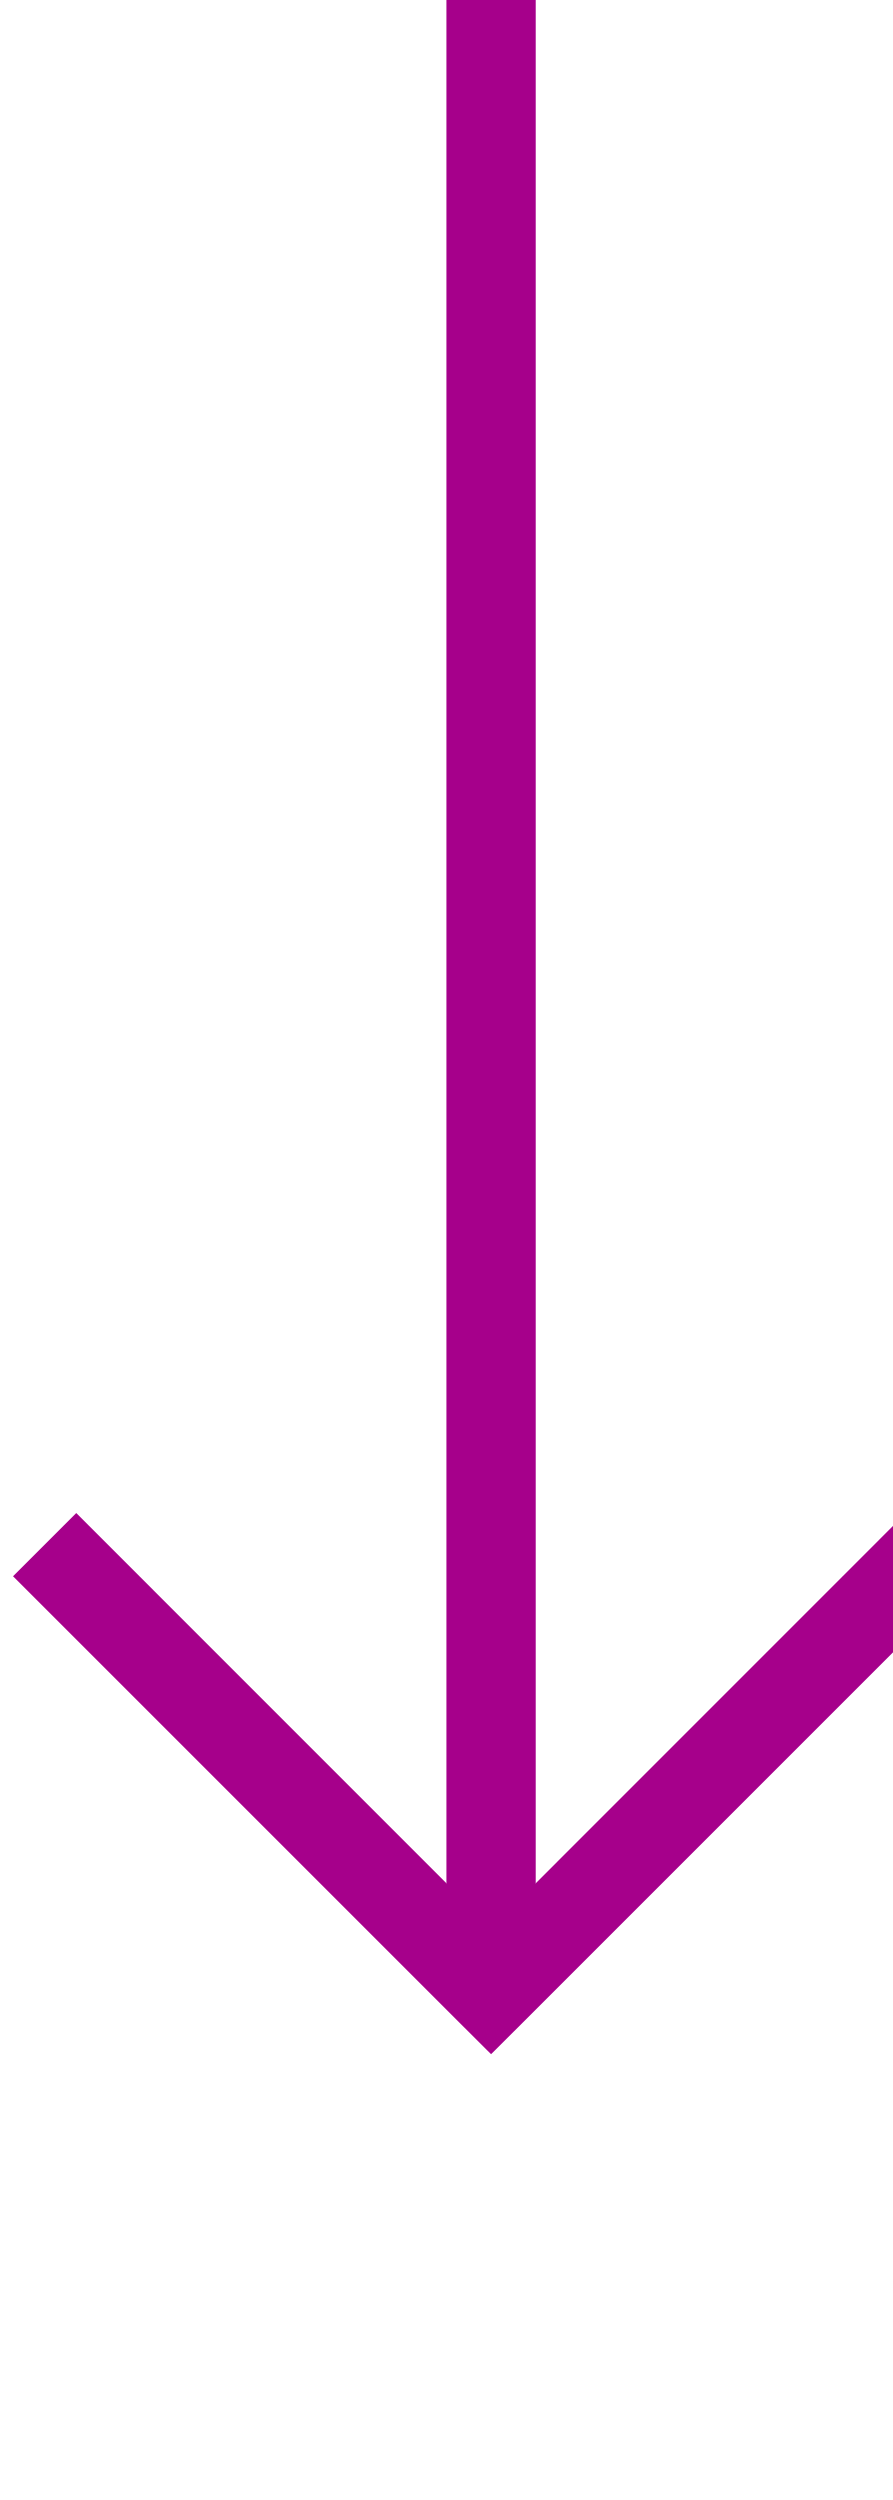
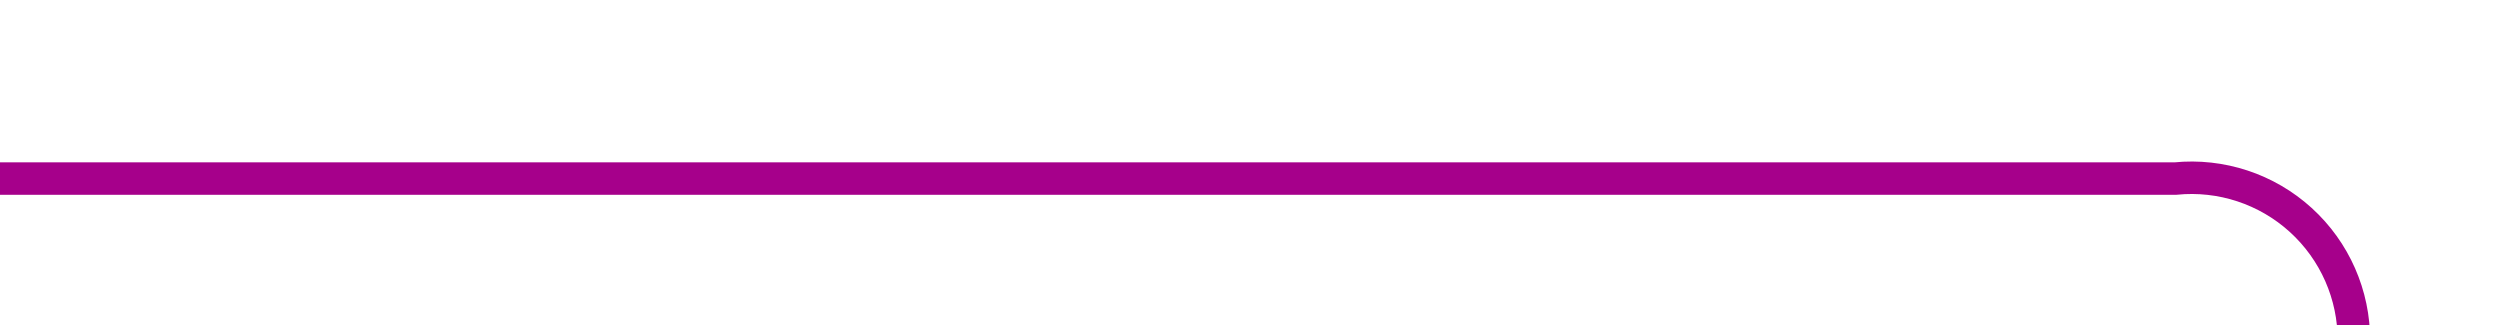
- <svg xmlns="http://www.w3.org/2000/svg" version="1.1" width="10px" height="28px" preserveAspectRatio="xMidYMin meet" viewBox="2561 1026  8 28">
-   <path d="M 2565.5 1026  L 2565.5 1048  " stroke-width="1" stroke="#a6008b" fill="none" />
-   <path d="M 2570.146 1042.946  L 2565.5 1047.593  L 2560.854 1042.946  L 2560.146 1043.654  L 2565.146 1048.654  L 2565.5 1049.007  L 2565.854 1048.654  L 2570.854 1043.654  L 2570.146 1042.946  Z " fill-rule="nonzero" fill="#a6008b" stroke="none" />
+ <svg xmlns="http://www.w3.org/2000/svg" version="1.1" width="77px" height="10px" preserveAspectRatio="xMinYMid meet" viewBox="2615 823  77 8">
+   <path d="M 2615 827.5  L 2682 827.5  A 5 5 0 0 1 2687.5 832.5 L 2687.5 877  " stroke-width="1" stroke="#a6008b" fill="none" />
+   <path d="M 2692.146 871.946  L 2687.5 876.593  L 2682.854 871.946  L 2682.146 872.654  L 2687.146 877.654  L 2687.5 878.007  L 2687.854 877.654  L 2692.854 872.654  L 2692.146 871.946  Z " fill-rule="nonzero" fill="#a6008b" stroke="none" />
</svg>
